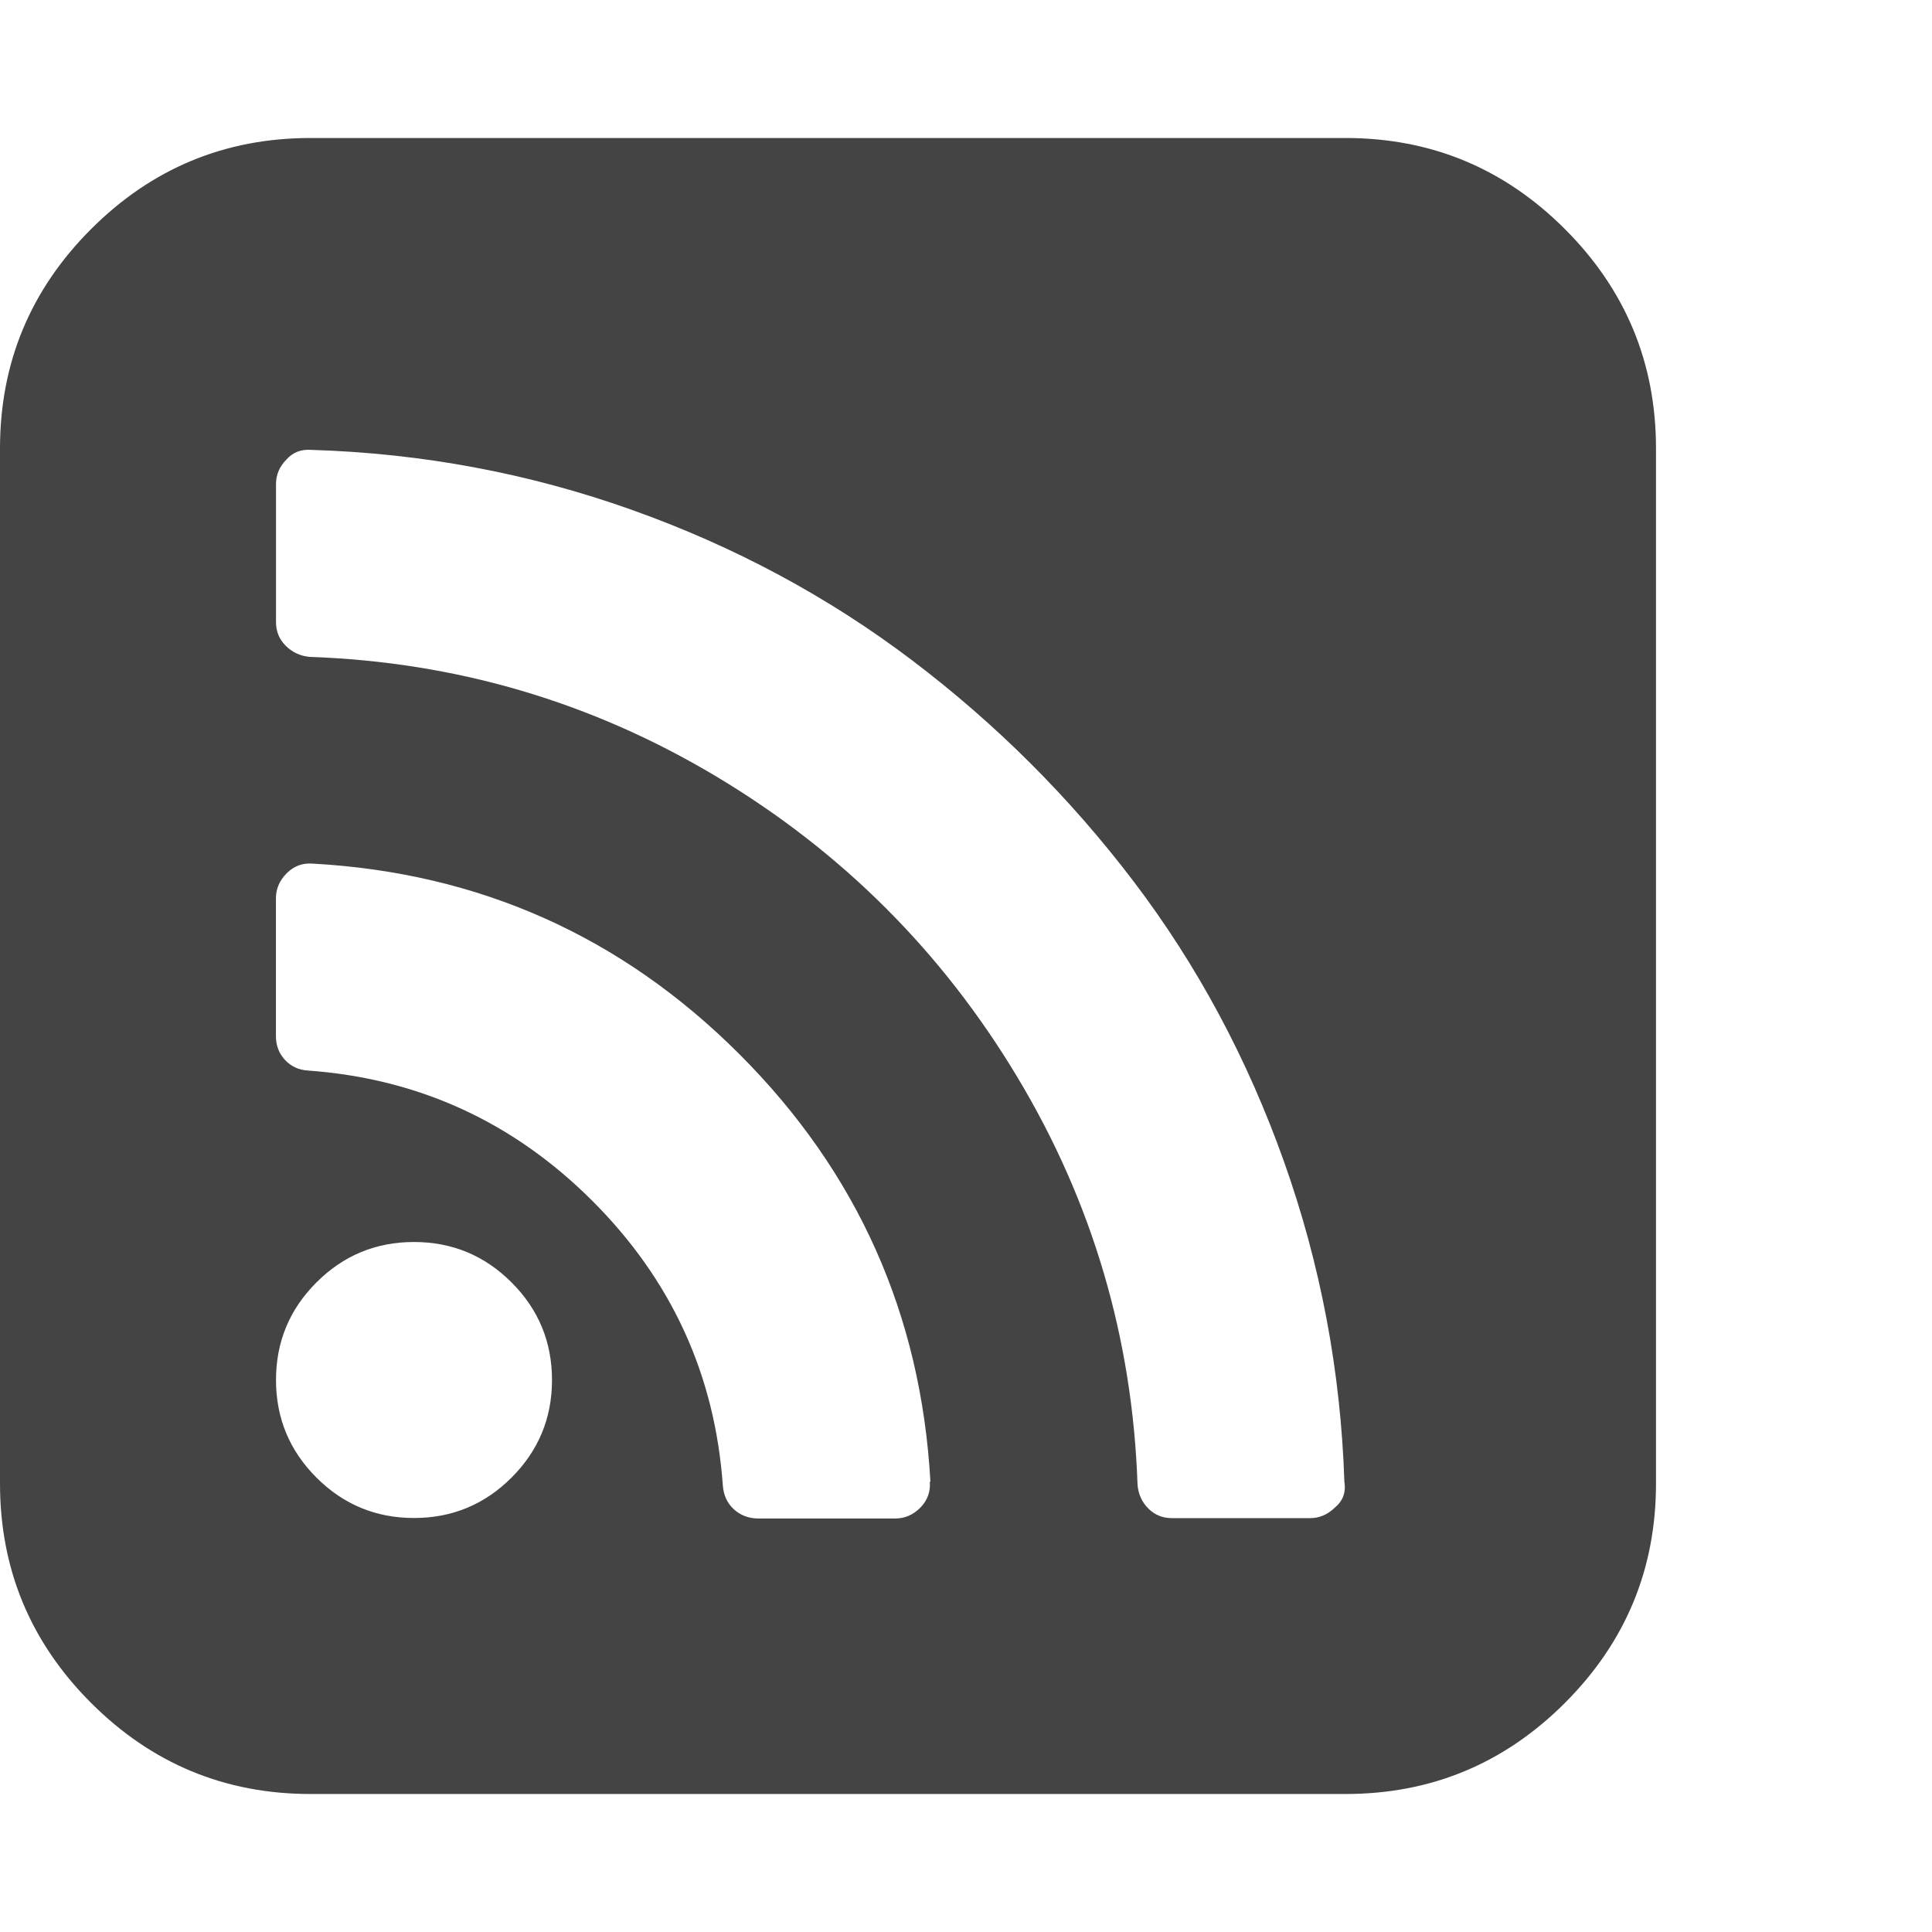
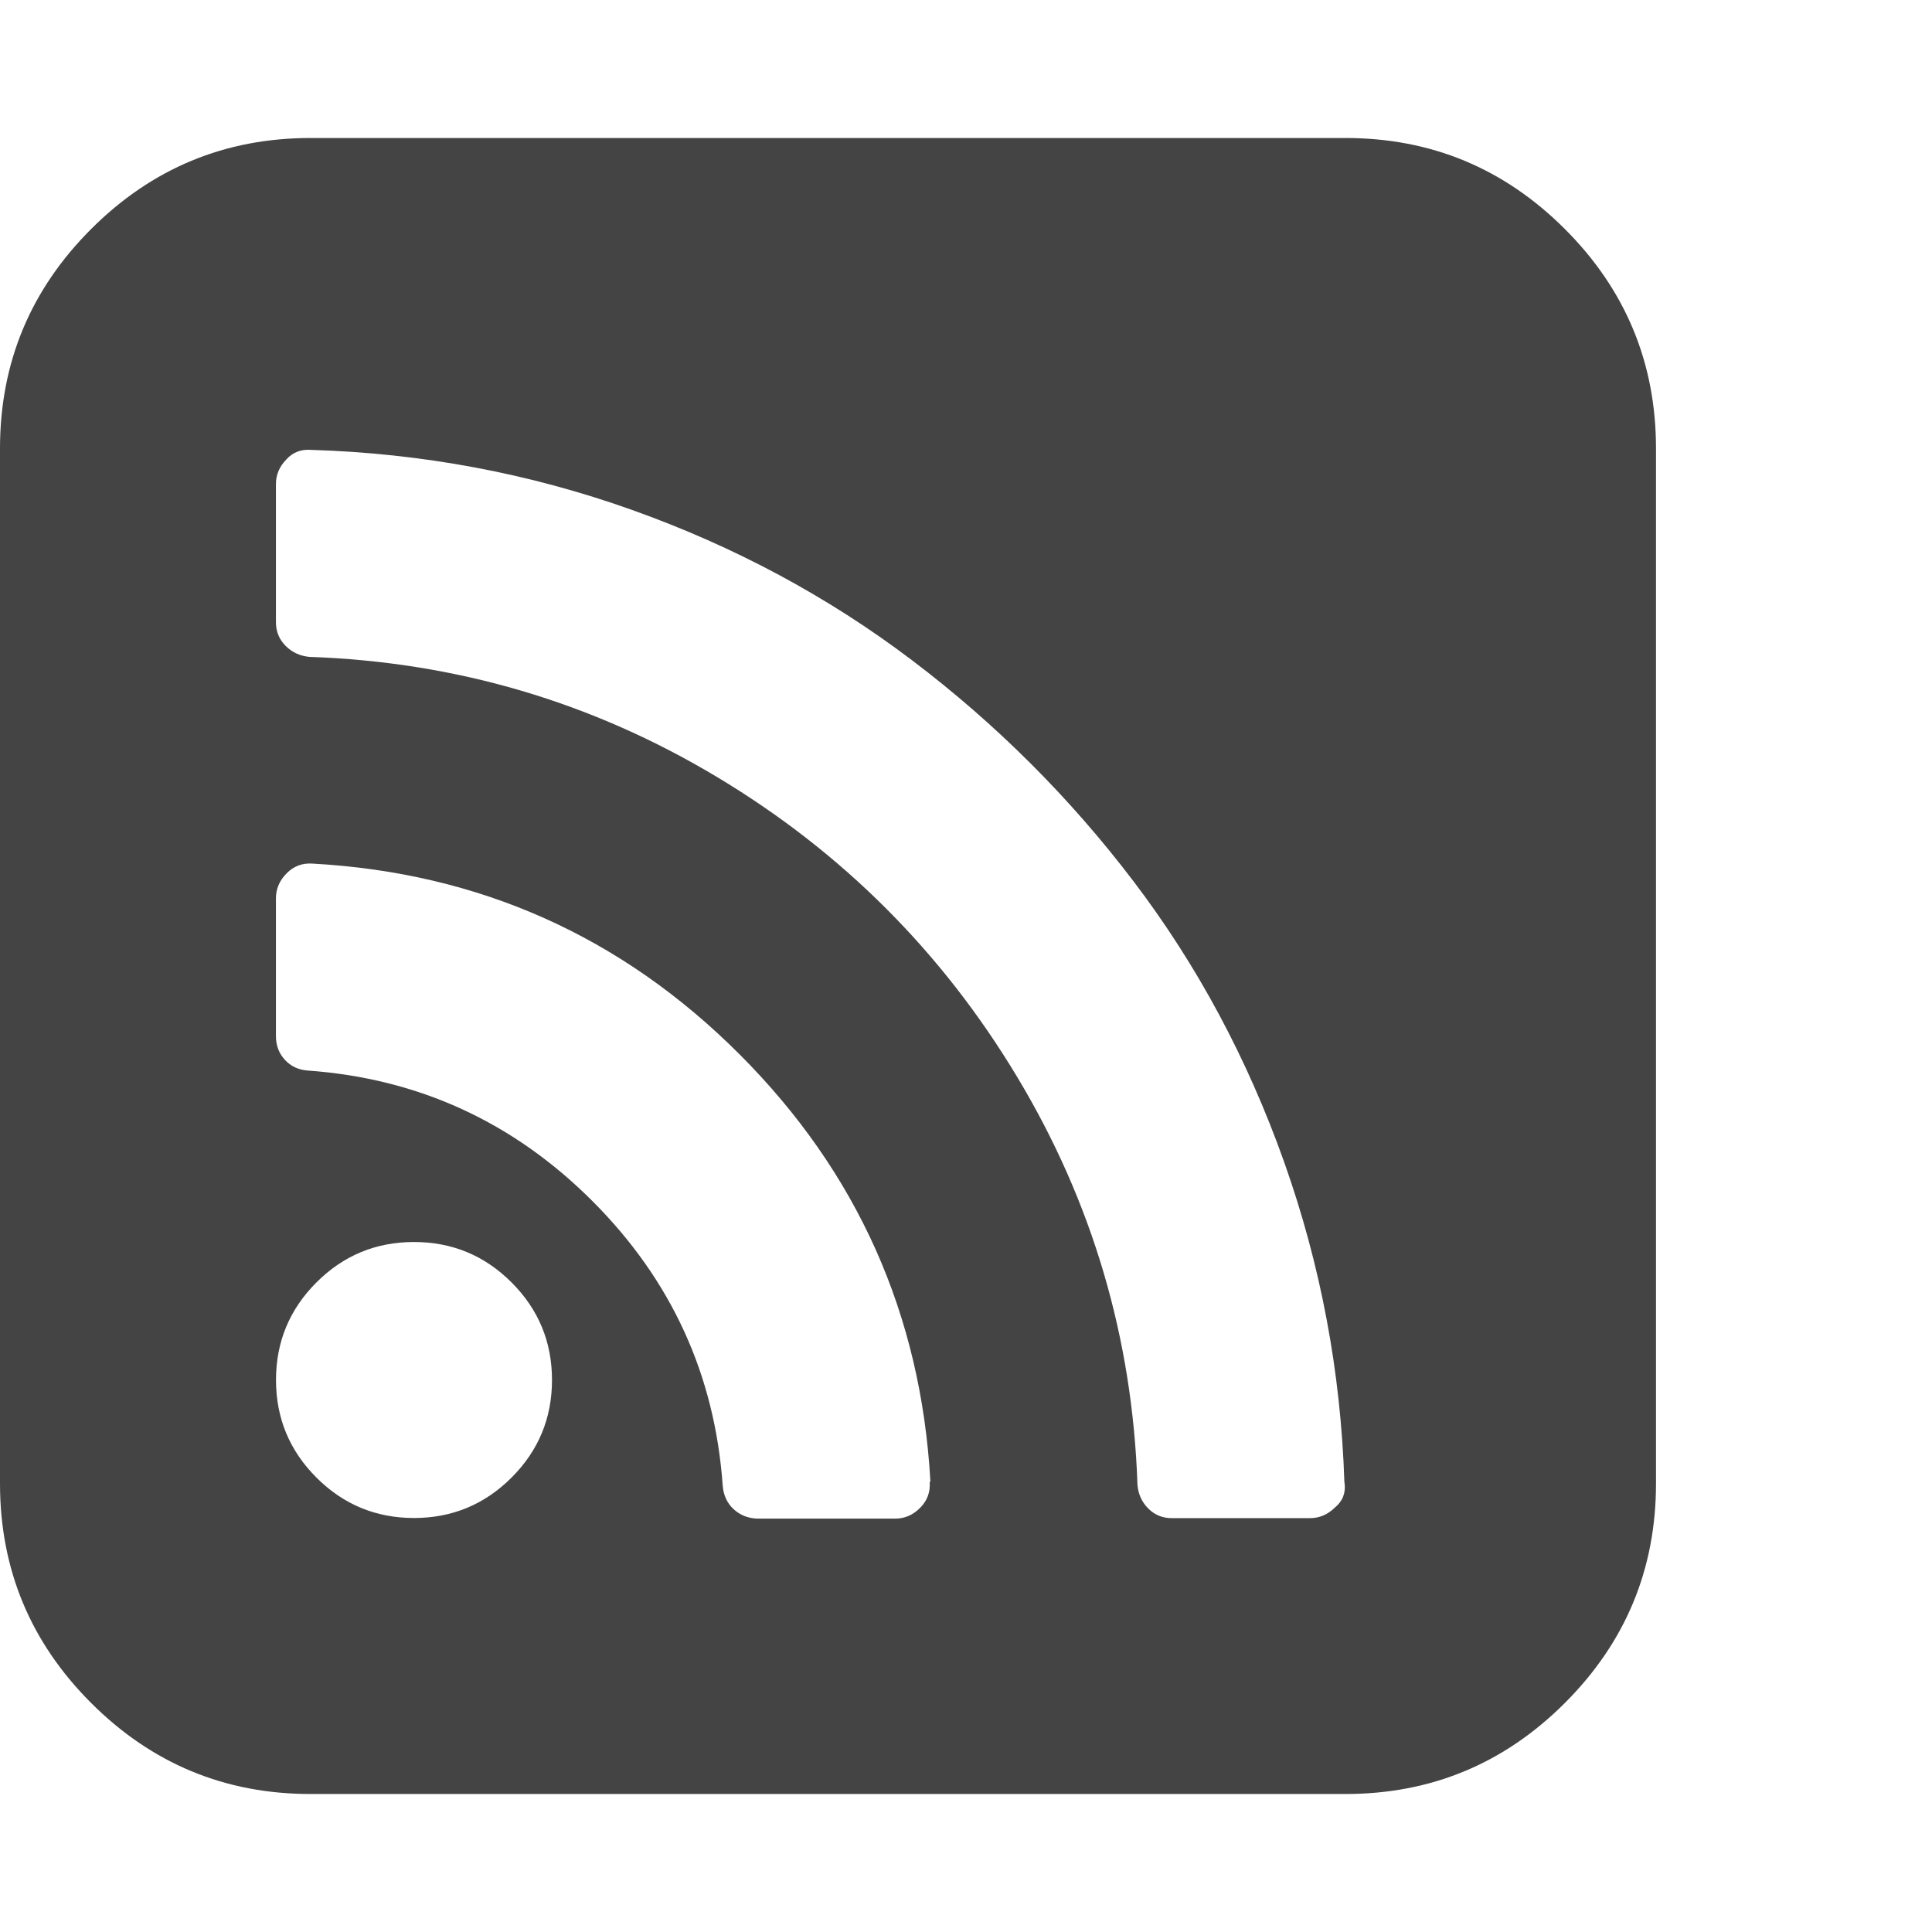
<svg xmlns="http://www.w3.org/2000/svg" width="28" height="28" viewBox="0 0 28 28">
-   <path fill="#444" d="M8 20q0-.828-.586-1.414T6 18t-1.414.586T4 20t.586 1.414T6 22t1.414-.586T8 20zm5.484 1.47q-.203-3.626-2.766-6.19T4.53 12.516q-.22-.016-.375.14t-.156.36v2q0 .203.13.344t.332.155q2.406.172 4.125 1.89t1.89 4.126q.017.21.157.34t.343.136h2q.205 0 .36-.155t.14-.375zm6 .014q-.078-2.406-.875-4.648t-2.18-4.062-3.21-3.204-4.06-2.18-4.648-.87q-.22-.017-.36.14Q4 6.813 4 7.017v2q0 .202.142.343t.344.16q3.187.11 5.906 1.74t4.352 4.35 1.742 5.908q.016.203.156.344t.344.14h2q.203 0 .36-.153.17-.14.14-.36zM24 6.5v15q0 1.86-1.32 3.18T19.5 26h-15q-1.86 0-3.18-1.32T0 21.5v-15q0-1.86 1.32-3.18T4.5 2h15q1.86 0 3.18 1.32T24 6.5z" />
+   <path fill="#444" d="M8 20q0-.828-.586-1.414T6 18t-1.414.586T4 20t.586 1.414T6 22t1.414-.586T8 20zm5.484 1.47q-.203-3.626-2.766-6.19T4.53 12.516q-.22-.016-.375.14t-.156.36v2q0 .203.13.344t.33.155q2.406.172 4.125 1.89t1.89 4.126q.017.21.157.34t.343.138h2q.205 0 .36-.155t.14-.375zm6 .014q-.078-2.406-.875-4.648t-2.18-4.062-3.21-3.204-4.06-2.18-4.65-.87q-.22-.017-.36.14-.15.153-.15.357v2q0 .202.14.343t.345.16q3.187.11 5.906 1.74t4.353 4.35 1.742 5.908q.016.203.156.344t.345.14h2q.203 0 .36-.153.17-.14.14-.36zM24 6.5v15q0 1.86-1.32 3.18T19.5 26h-15q-1.86 0-3.18-1.32T0 21.5v-15q0-1.86 1.32-3.18T4.5 2h15q1.86 0 3.18 1.32T24 6.5z" />
</svg>
